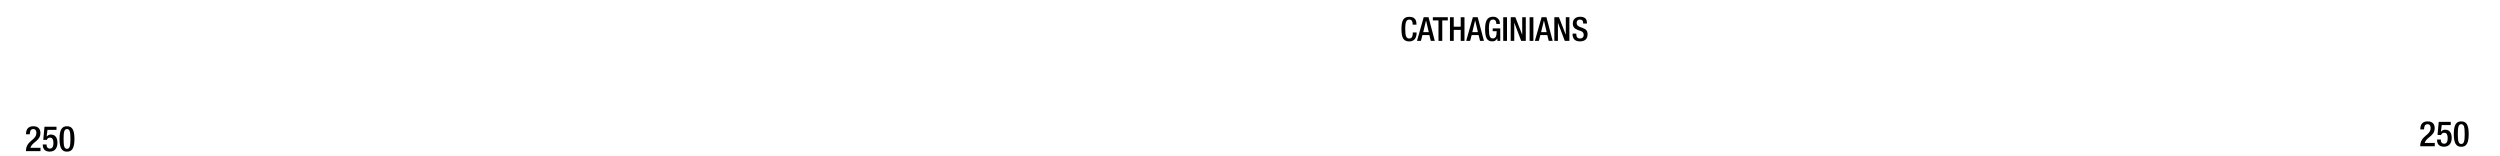
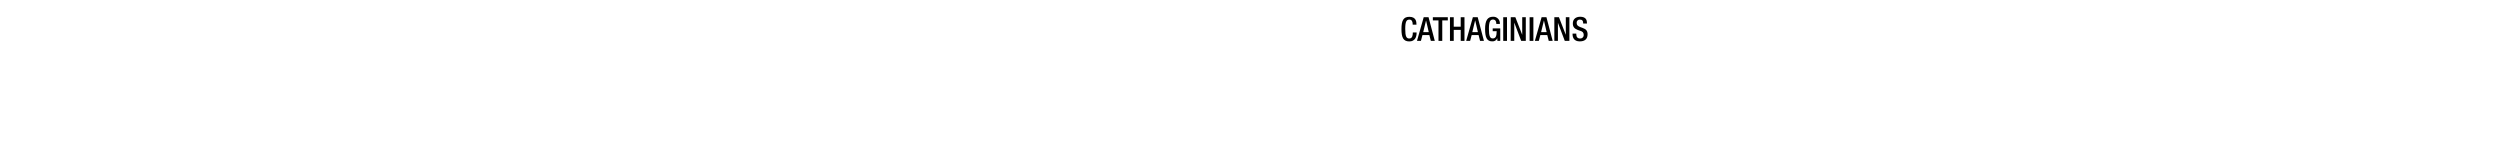
- <svg xmlns="http://www.w3.org/2000/svg" viewBox="0 0 1847.91 115">
-   <g id="Text">
-     <g id="Phonecians">
-       <path d="M1047.09,24v.37c0,3.16-1.3,6.25-5.39,6.25-4.41,0-5.79-2.85-5.79-9.1s1.38-9.09,5.81-9.09c5,0,5.27,3.65,5.27,5.49v.32h-2.79V17.9c0-1.65-.49-3.48-2.5-3.41s-3,1.27-3,6.91.9,7.06,3,7.06c2.35,0,2.59-2.57,2.59-4.22V24Z" />
-       <path d="M1052.35,12.73h3.58l4.61,17.49h-2.92l-1.08-4.29h-5.12l-1.12,4.29h-2.92Zm3.73,11-2-8.62h0l-2.08,8.62Z" />
-       <path d="M1063.28,15.08h-4.17V12.73h11.06v2.35h-4.1V30.22h-2.79Z" />
-       <path d="M1071.76,12.73h2.79v7h5.15v-7h2.79V30.22h-2.79V22.09h-5.15v8.13h-2.79Z" />
-       <path d="M1088.69,12.73h3.58l4.6,17.49H1094l-1.08-4.29h-5.12l-1.13,4.29h-2.92Zm3.72,11-2-8.62h-.05l-2.08,8.62Z" />
-       <path d="M1106.74,28.19h0a3.65,3.65,0,0,1-3.83,2.38c-3.82,0-5.19-2.85-5.19-9.1s1.76-9.09,5.81-9.09a4.77,4.77,0,0,1,5.12,5v.32H1106v-.42c0-1.3-.54-2.84-2.45-2.84s-3,1.32-3,6.91.93,7.06,2.82,7.06c2.13,0,2.92-1.52,2.92-5.34h-2.94V21h5.58v9.21h-2.11Z" />
-       <path d="M1111.13,12.73h2.79V30.22h-2.79Z" />
-       <path d="M1116.69,12.73h3.41l5.07,13h0v-13h2.64V30.22h-3.4l-5.07-13.38h-.05V30.22h-2.65Z" />
-       <path d="M1130.63,12.73h2.79V30.22h-2.79Z" />
-       <path d="M1139.5,12.73h3.58l4.6,17.49h-2.91l-1.08-4.29h-5.12l-1.13,4.29h-2.92Zm3.72,11-2-8.62h0l-2.09,8.62Z" />
-       <path d="M1148.91,12.73h3.4l5.08,13h0v-13h2.65V30.22h-3.41l-5.07-13.38h0V30.22h-2.64Z" />
-       <path d="M1165.13,24.81v.44c0,2.13.95,3.21,2.86,3.21a2.51,2.51,0,0,0,2.65-2.55c0-1.84-.93-2.65-2.5-3.11l-1.91-.66c-2.55-1-3.65-2.31-3.65-4.81,0-3.18,2.18-4.95,5.44-4.95,4.48,0,5,2.8,5,4.61v.39h-2.8V17c0-1.59-.68-2.52-2.45-2.52a2.23,2.23,0,0,0-2.35,2.52c0,1.5.76,2.26,2.62,3l1.89.69c2.47.88,3.55,2.2,3.55,4.63,0,3.72-2.25,5.27-5.78,5.27-4.34,0-5.32-2.9-5.32-5.35v-.41Z" />
-     </g>
-   </g>
-   <g id="YEARS">
-     <g id="Right">
-       <path d="M1799.69,108.13h-10.76c0-8,7.72-7.83,7.72-13.55,0-1.54-.65-2.78-2.29-2.78-2.21,0-2.57,2-2.57,3.85H1789c0-3.65,1.51-5.93,5.44-5.93,3.74,0,5.2,2.23,5.2,4.91,0,6.11-6,6.48-7.39,11h7.46Z" />
-       <path d="M1801.38,103.16h2.81v.49a2.35,2.35,0,0,0,2.42,2.6c2.08,0,2.63-2,2.63-4.18s-.58-3.93-2.47-3.93a2.35,2.35,0,0,0-2.42,1.69l-2.63-.1.91-9.65h8.87v2.37h-6.66l-.6,4.83.06,0a4.07,4.07,0,0,1,3.09-1.42c3.85,0,4.81,3.25,4.81,6.08,0,3.69-1.69,6.5-5.67,6.5-3.3,0-5.15-1.69-5.15-4.94Z" />
-       <path d="M1819.27,89.72c3.54,0,5.51,2.21,5.51,9.38s-2,9.39-5.51,9.39-5.51-2.21-5.51-9.39S1815.73,89.72,1819.27,89.72Zm0,16.69c2,0,2.55-2,2.55-7.31s-.55-7.3-2.55-7.3-2.55,2-2.55,7.3S1817.27,106.41,1819.27,106.41Z" />
-     </g>
-     <g id="left">
-       <path d="M29.94,111.72H19.18c0-8,7.72-7.82,7.72-13.54,0-1.54-.65-2.79-2.29-2.79-2.21,0-2.57,2-2.57,3.85H19.23c0-3.64,1.51-5.93,5.44-5.93,3.74,0,5.2,2.24,5.2,4.92,0,6.11-6,6.47-7.39,11h7.46Z" />
-       <path d="M31.63,106.76h2.81v.49a2.35,2.35,0,0,0,2.42,2.6c2.08,0,2.63-2,2.63-4.18s-.58-3.93-2.47-3.93a2.35,2.35,0,0,0-2.42,1.69l-2.63-.1.91-9.65h8.87V96H35.09l-.6,4.84.06.05a4,4,0,0,1,3.09-1.43c3.85,0,4.81,3.25,4.81,6.09,0,3.69-1.69,6.5-5.67,6.5-3.3,0-5.15-1.69-5.15-4.94Z" />
-       <path d="M49.52,93.31c3.54,0,5.51,2.21,5.51,9.39s-2,9.39-5.51,9.39S44,109.88,44,102.7,46,93.31,49.52,93.31Zm0,16.7c2,0,2.55-2,2.55-7.31s-.55-7.31-2.55-7.31S47,97.37,47,102.7,47.52,110,49.52,110Z" />
-     </g>
+ <svg xmlns="http://www.w3.org/2000/svg" id="Text" viewBox="0 0 1847.91 115">
+   <g id="Phonecians">
+     <path d="M1047.09,24v.37c0,3.16-1.3,6.25-5.39,6.25-4.41,0-5.79-2.85-5.79-9.1s1.38-9.09,5.81-9.09c5,0,5.27,3.65,5.27,5.49v.32h-2.79V17.9c0-1.65-.49-3.48-2.5-3.41s-3,1.27-3,6.91.9,7.06,3,7.06c2.35,0,2.59-2.57,2.59-4.22V24Z" />
+     <path d="M1052.35,12.73h3.58l4.61,17.49h-2.92l-1.08-4.29h-5.12l-1.12,4.29h-2.92Zm3.73,11-2-8.62h0l-2.08,8.62Z" />
+     <path d="M1063.28,15.08h-4.17V12.73h11.06v2.35h-4.1V30.22h-2.79Z" />
+     <path d="M1071.76,12.73h2.79v7h5.15v-7h2.79V30.22h-2.79V22.09h-5.15v8.13h-2.79Z" />
+     <path d="M1088.69,12.73h3.58l4.6,17.49H1094l-1.08-4.29h-5.12l-1.13,4.29h-2.92Zm3.72,11-2-8.62h-.05l-2.08,8.62Z" />
+     <path d="M1106.74,28.19h0a3.65,3.65,0,0,1-3.83,2.38c-3.82,0-5.19-2.85-5.19-9.1s1.76-9.09,5.81-9.09a4.77,4.77,0,0,1,5.12,5v.32H1106v-.42c0-1.3-.54-2.84-2.45-2.84s-3,1.32-3,6.91.93,7.06,2.82,7.06c2.13,0,2.92-1.52,2.92-5.34h-2.94V21h5.58v9.21h-2.11Z" />
+     <path d="M1111.13,12.73h2.79V30.22h-2.79Z" />
+     <path d="M1116.69,12.73h3.41l5.07,13h0v-13h2.64V30.22h-3.4l-5.07-13.38h-.05V30.22h-2.65Z" />
+     <path d="M1130.63,12.73h2.79V30.22h-2.79Z" />
+     <path d="M1139.5,12.73h3.58l4.6,17.49h-2.91l-1.08-4.29h-5.12l-1.13,4.29h-2.92Zm3.72,11-2-8.62h0l-2.09,8.62Z" />
+     <path d="M1148.91,12.73h3.4l5.08,13h0v-13h2.65V30.22h-3.41l-5.07-13.38h0V30.22h-2.64Z" />
+     <path d="M1165.13,24.81v.44c0,2.13.95,3.21,2.86,3.21a2.51,2.51,0,0,0,2.65-2.55c0-1.84-.93-2.65-2.5-3.11l-1.91-.66c-2.55-1-3.65-2.31-3.65-4.81,0-3.18,2.18-4.95,5.44-4.95,4.48,0,5,2.8,5,4.61v.39h-2.8V17c0-1.59-.68-2.52-2.45-2.52a2.23,2.23,0,0,0-2.35,2.52c0,1.5.76,2.26,2.62,3l1.89.69c2.47.88,3.55,2.2,3.55,4.63,0,3.72-2.25,5.27-5.78,5.27-4.34,0-5.32-2.9-5.32-5.35v-.41Z" />
  </g>
</svg>
